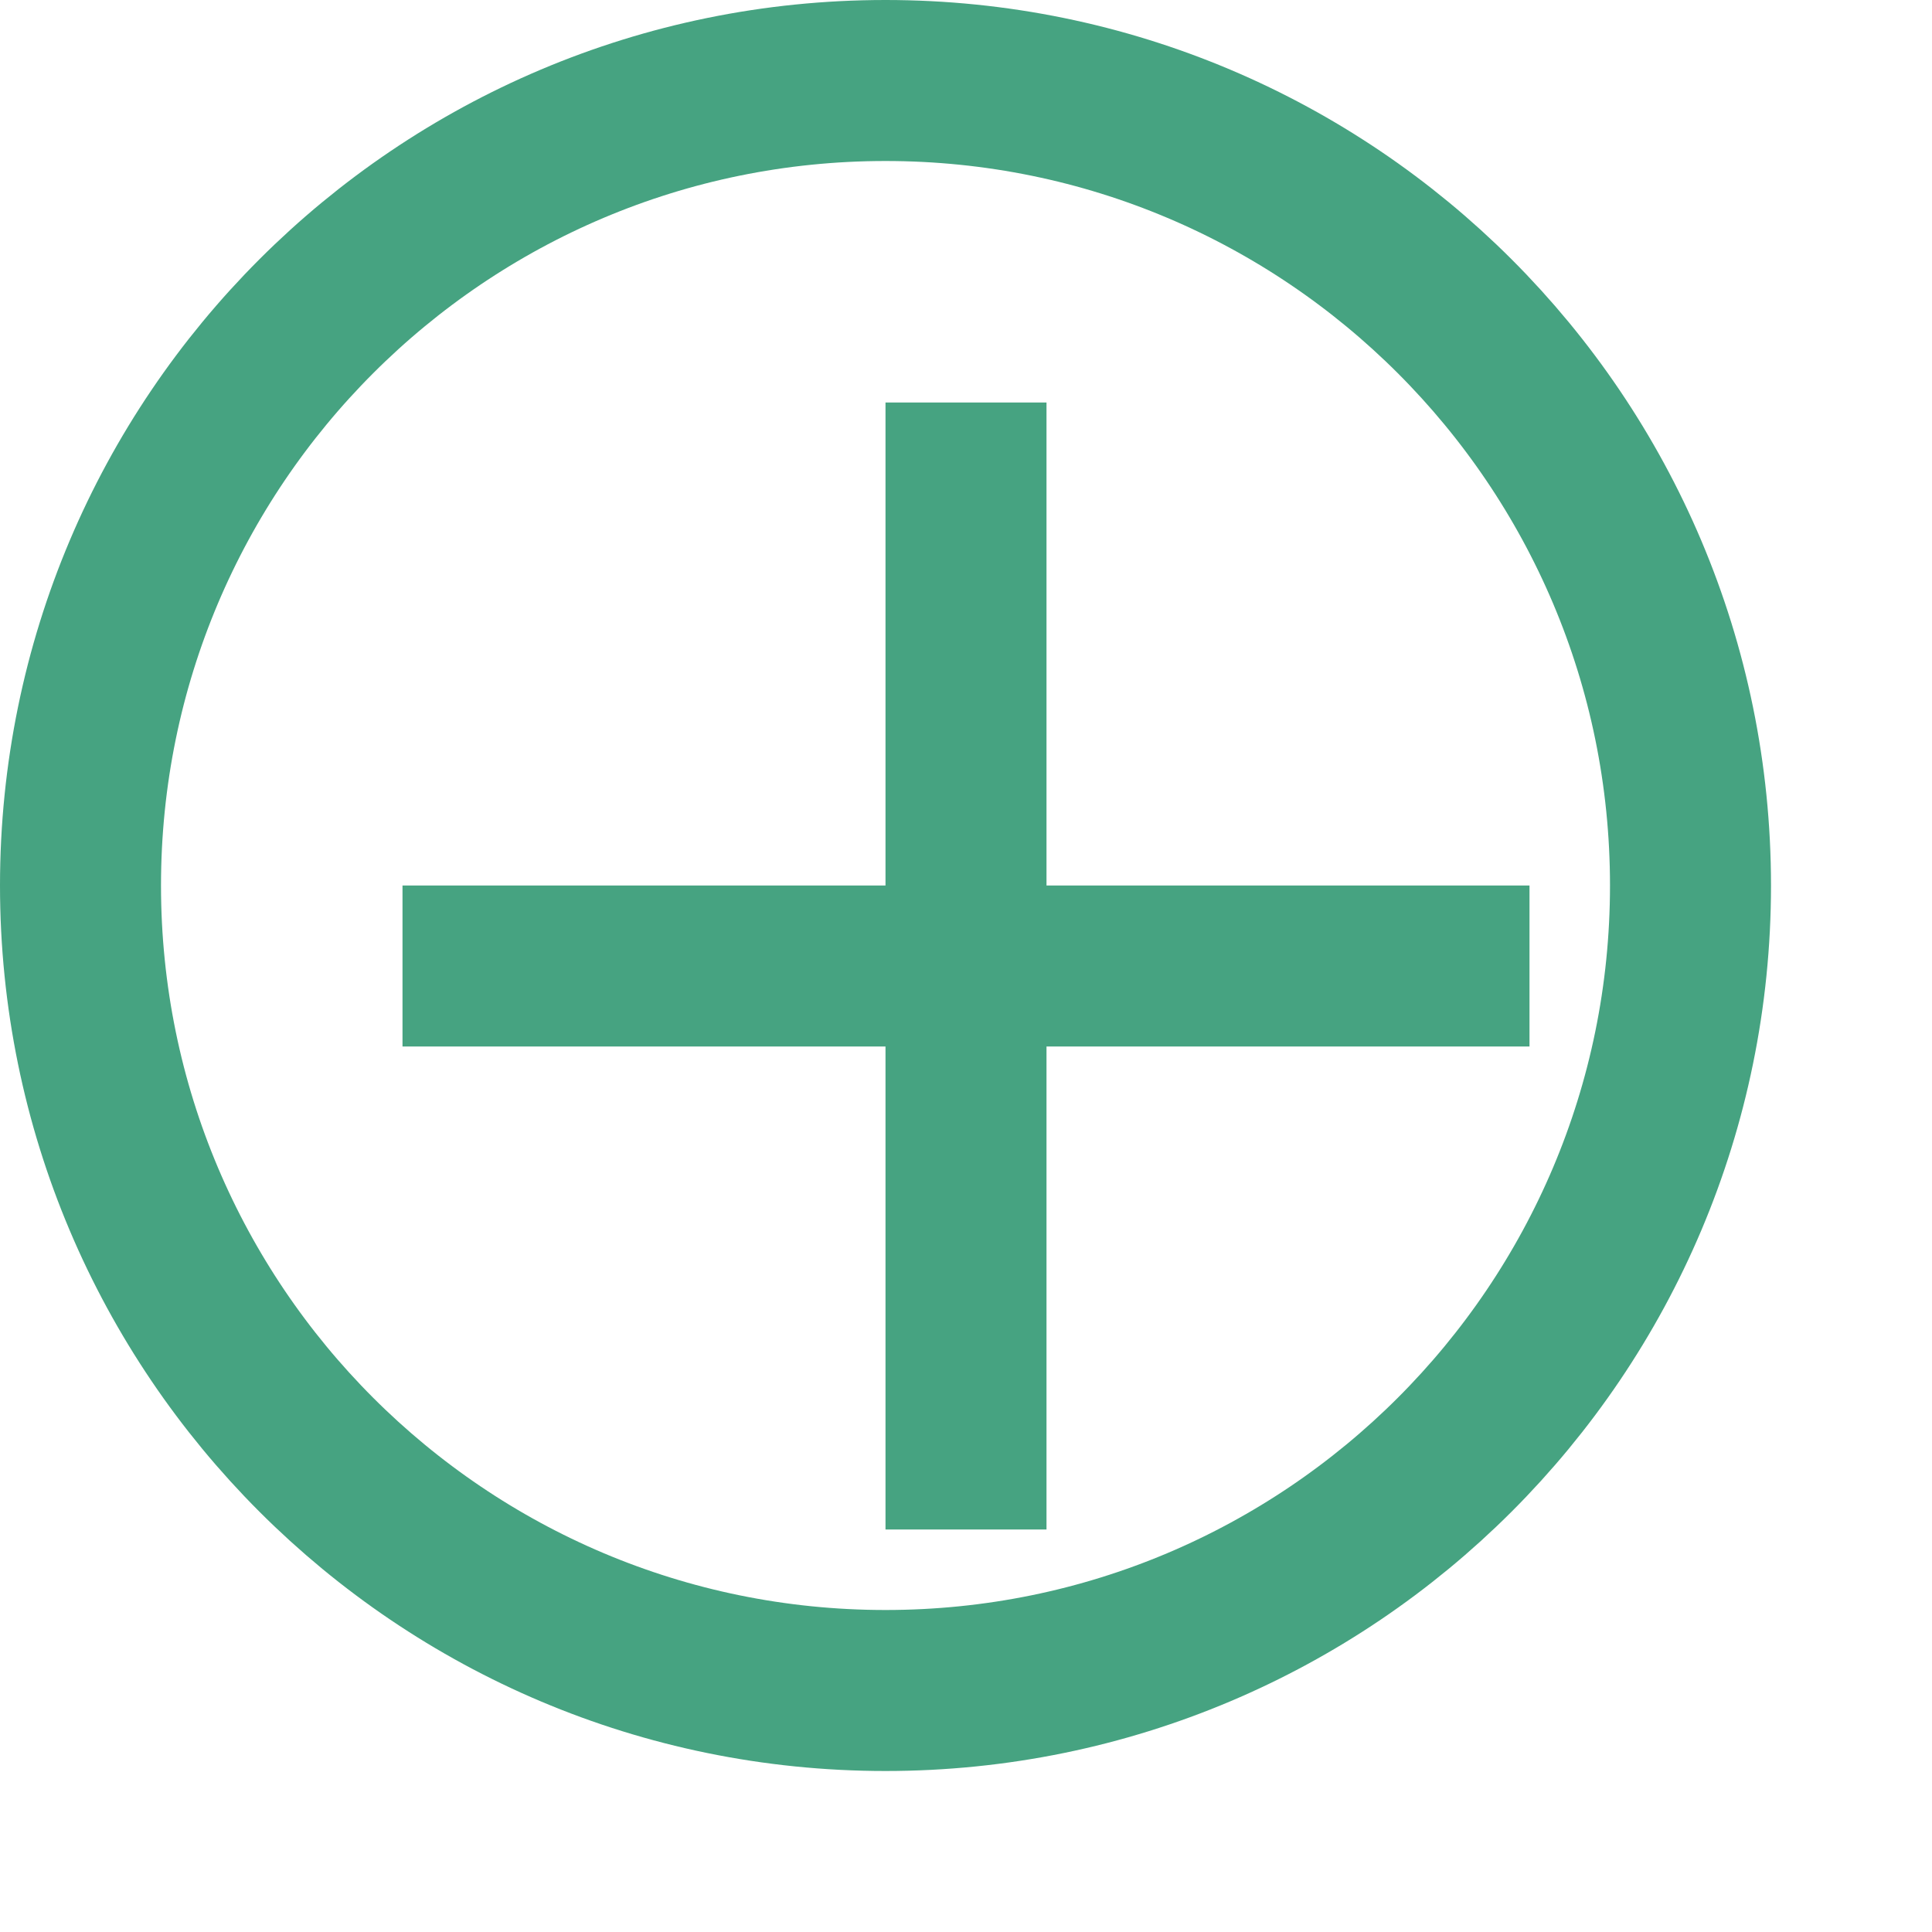
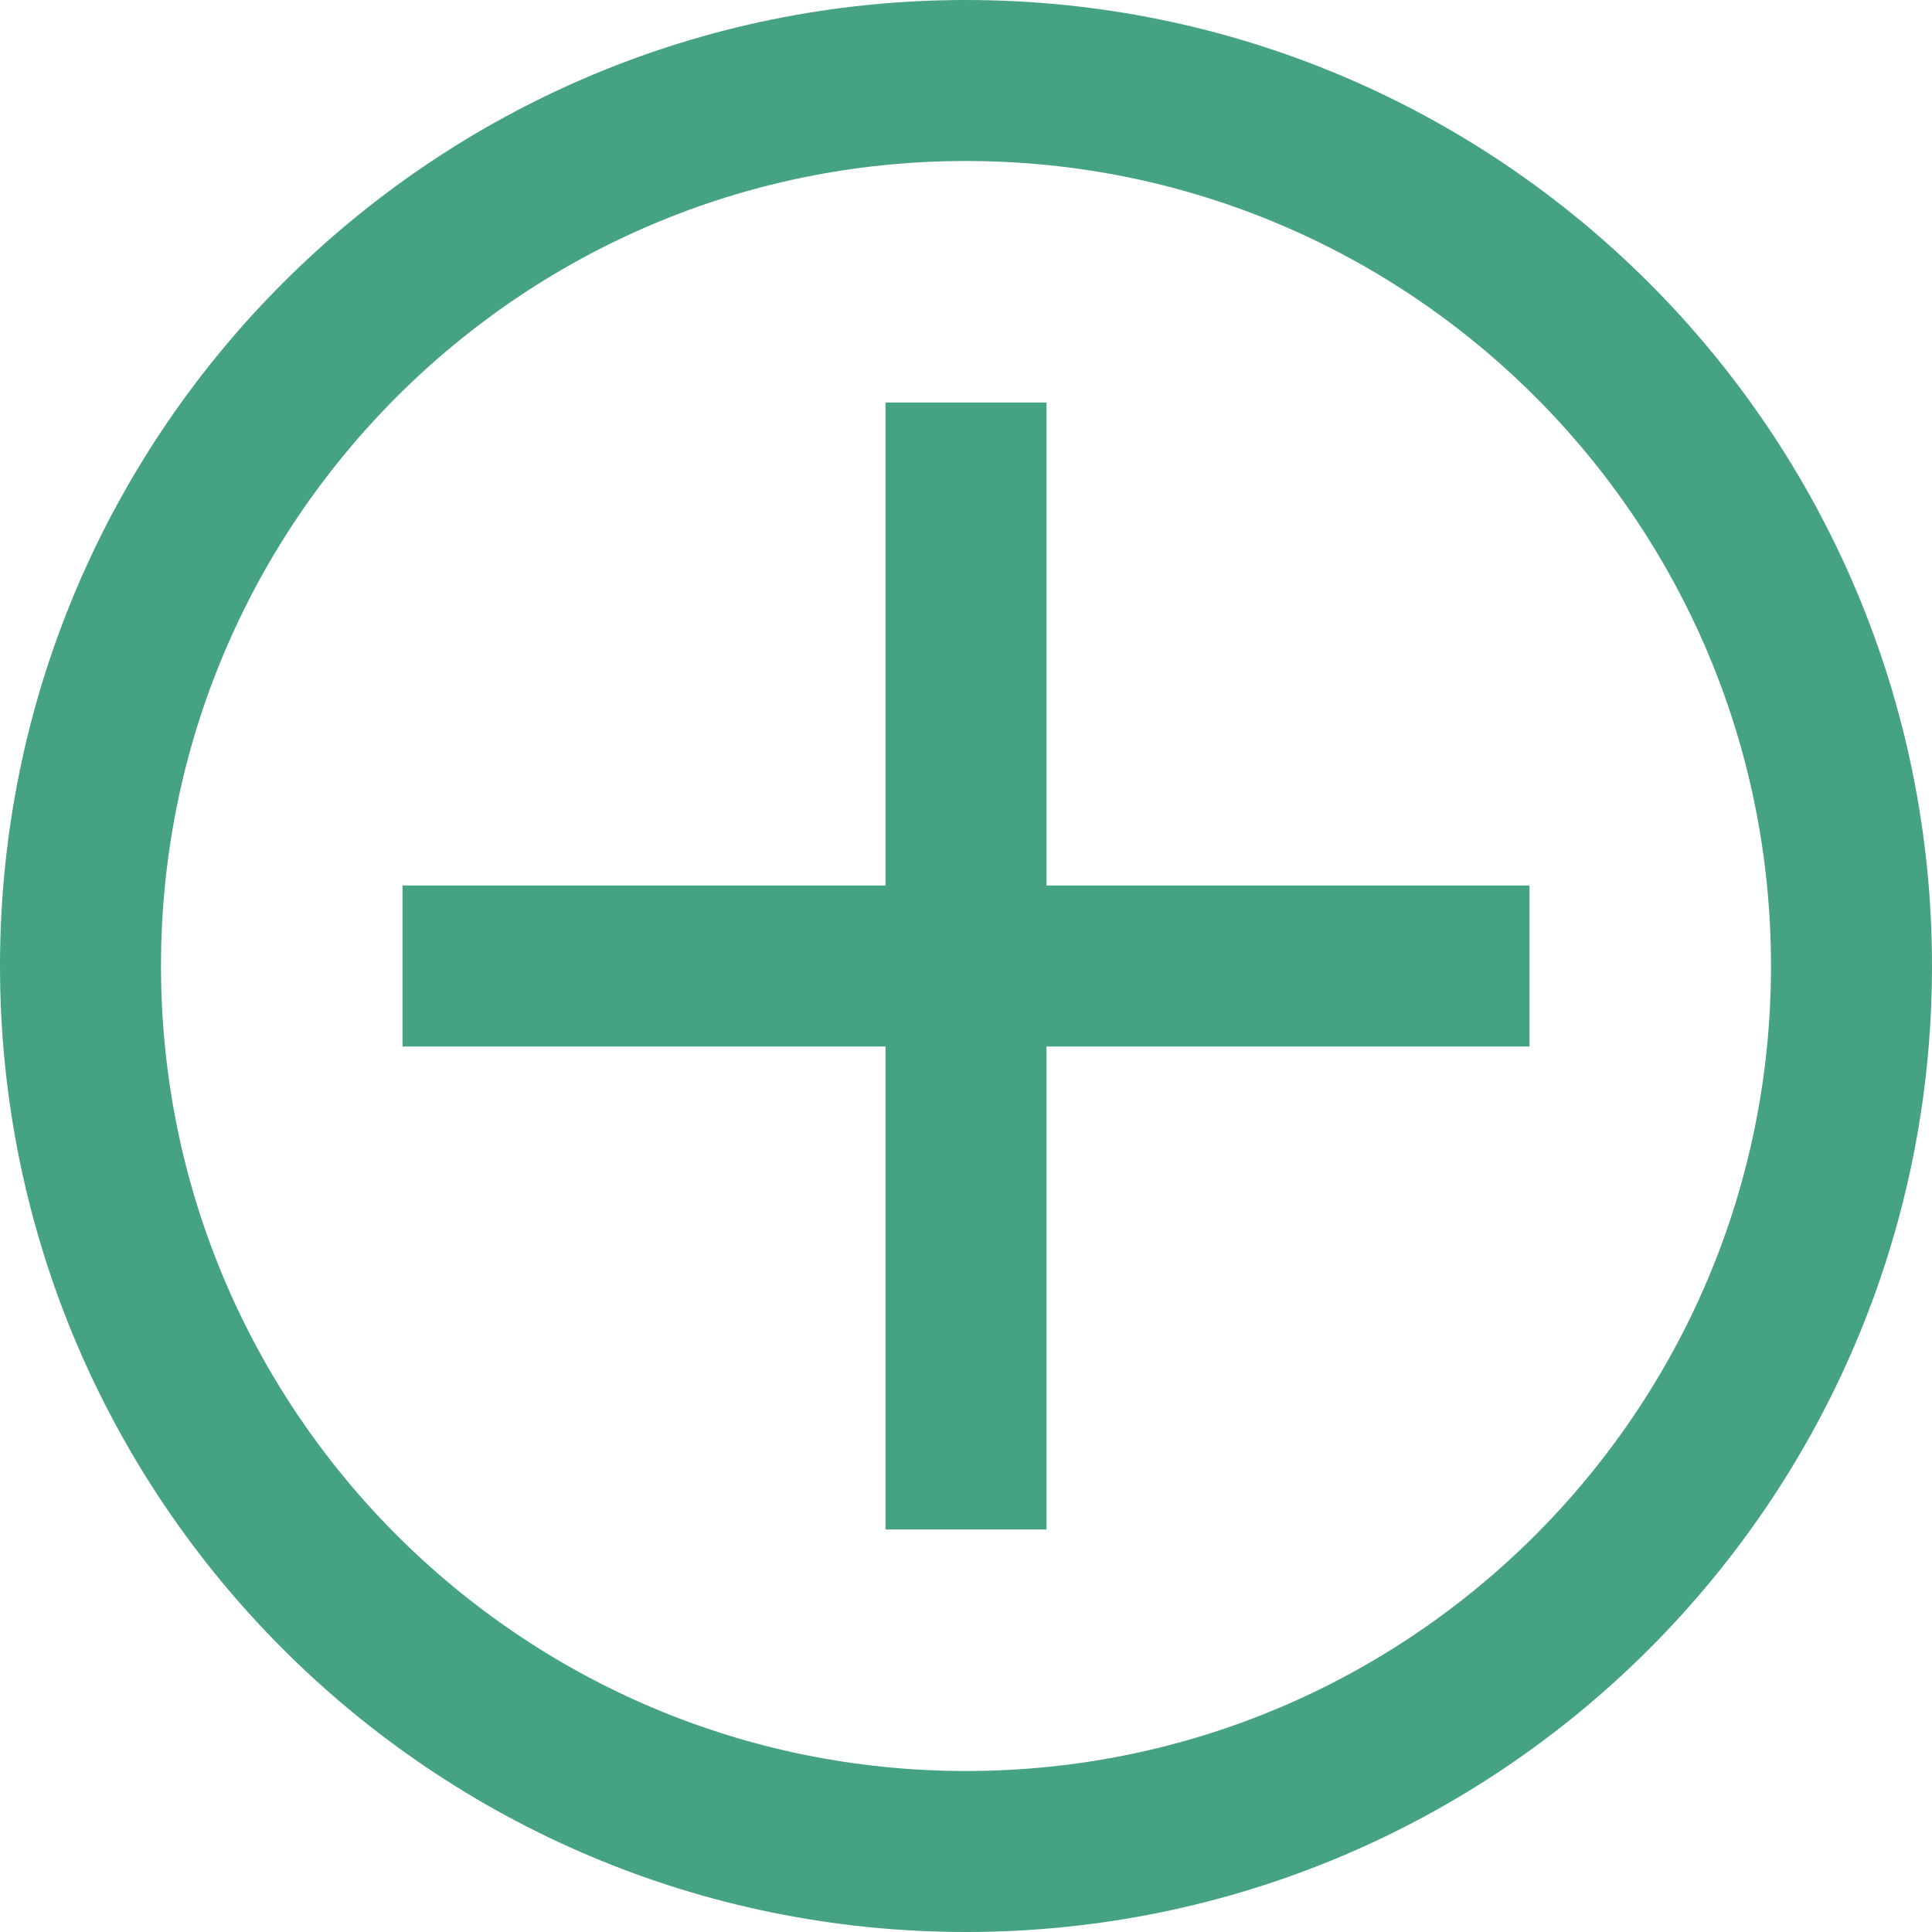
- <svg xmlns="http://www.w3.org/2000/svg" width="24" height="24" viewBox="0 0 24 24" fill="none">
+ <svg xmlns="http://www.w3.org/2000/svg" width="20" height="20" viewBox="0 0 24 24" fill="none">
  <path d="M19 13H13V19H11V13H5V11H11V5H13V11H19V13Z" fill="#46A381" />
-   <rect x="1" y="1" width="20" height="20" rx="11" stroke="#46A381" stroke-width="2" />
+   <rect x="1" y="1" width="22" height="22" rx="11" stroke="#46A381" stroke-width="2" />
</svg>
